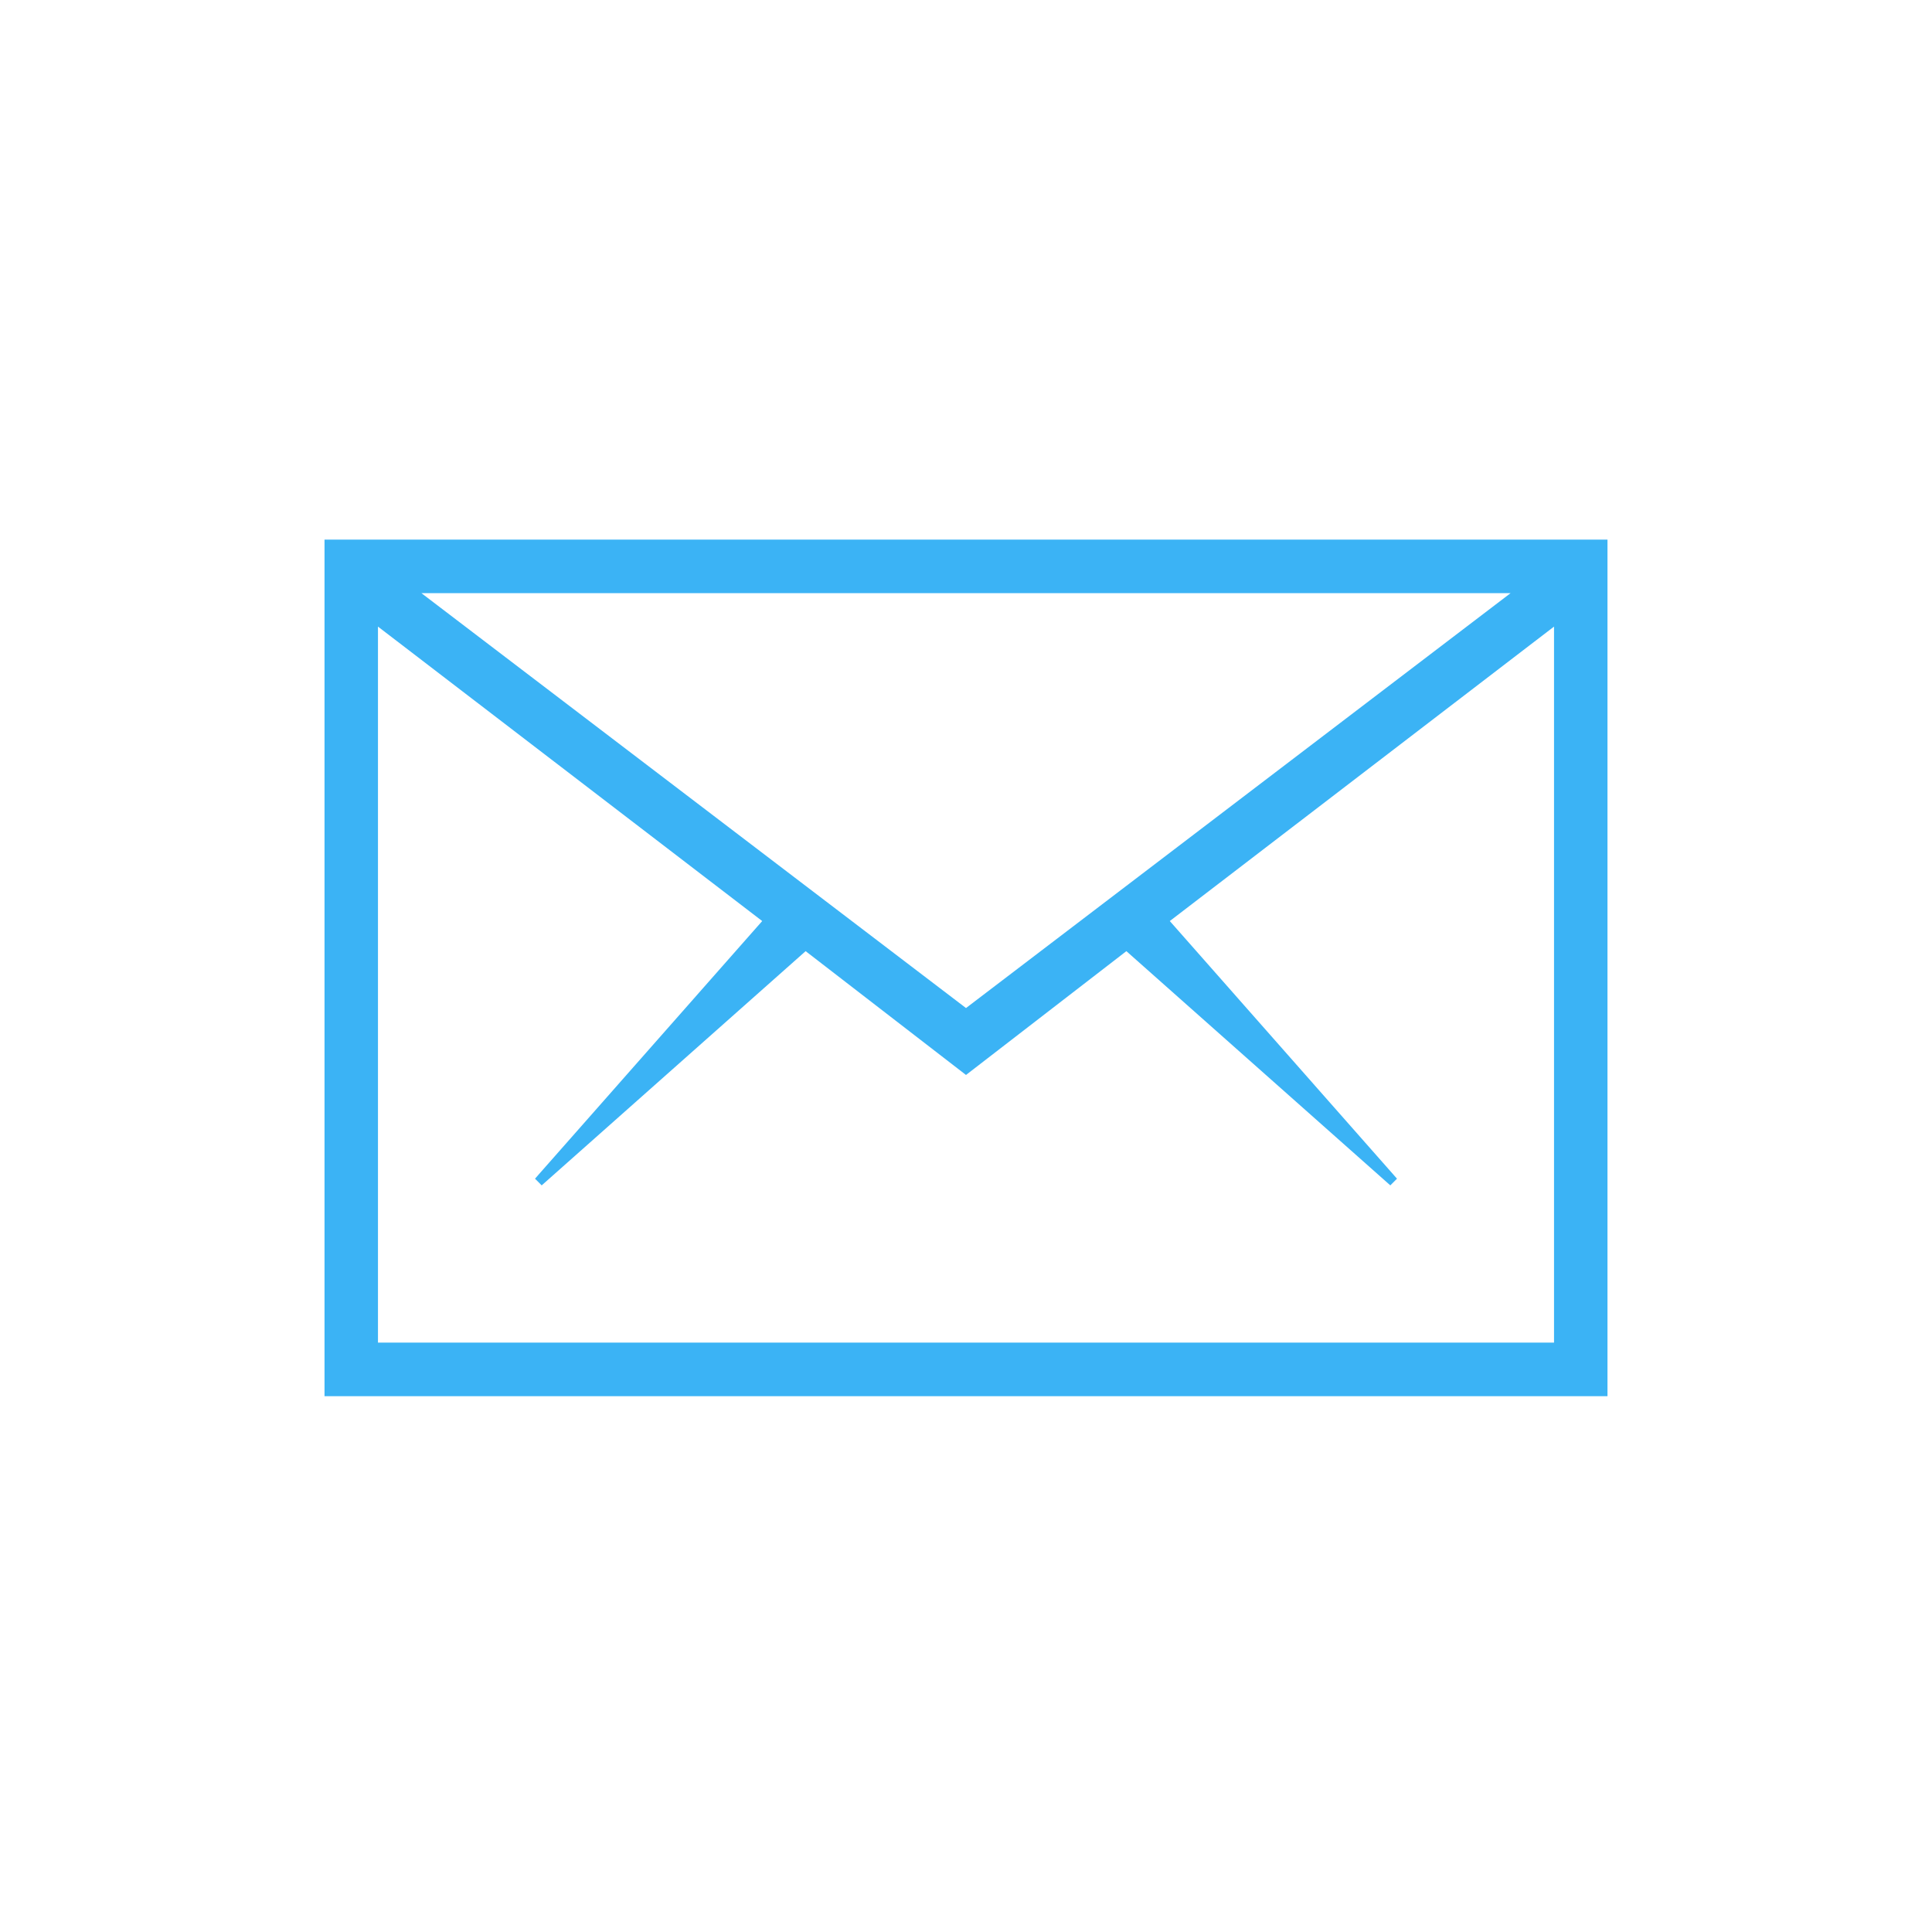
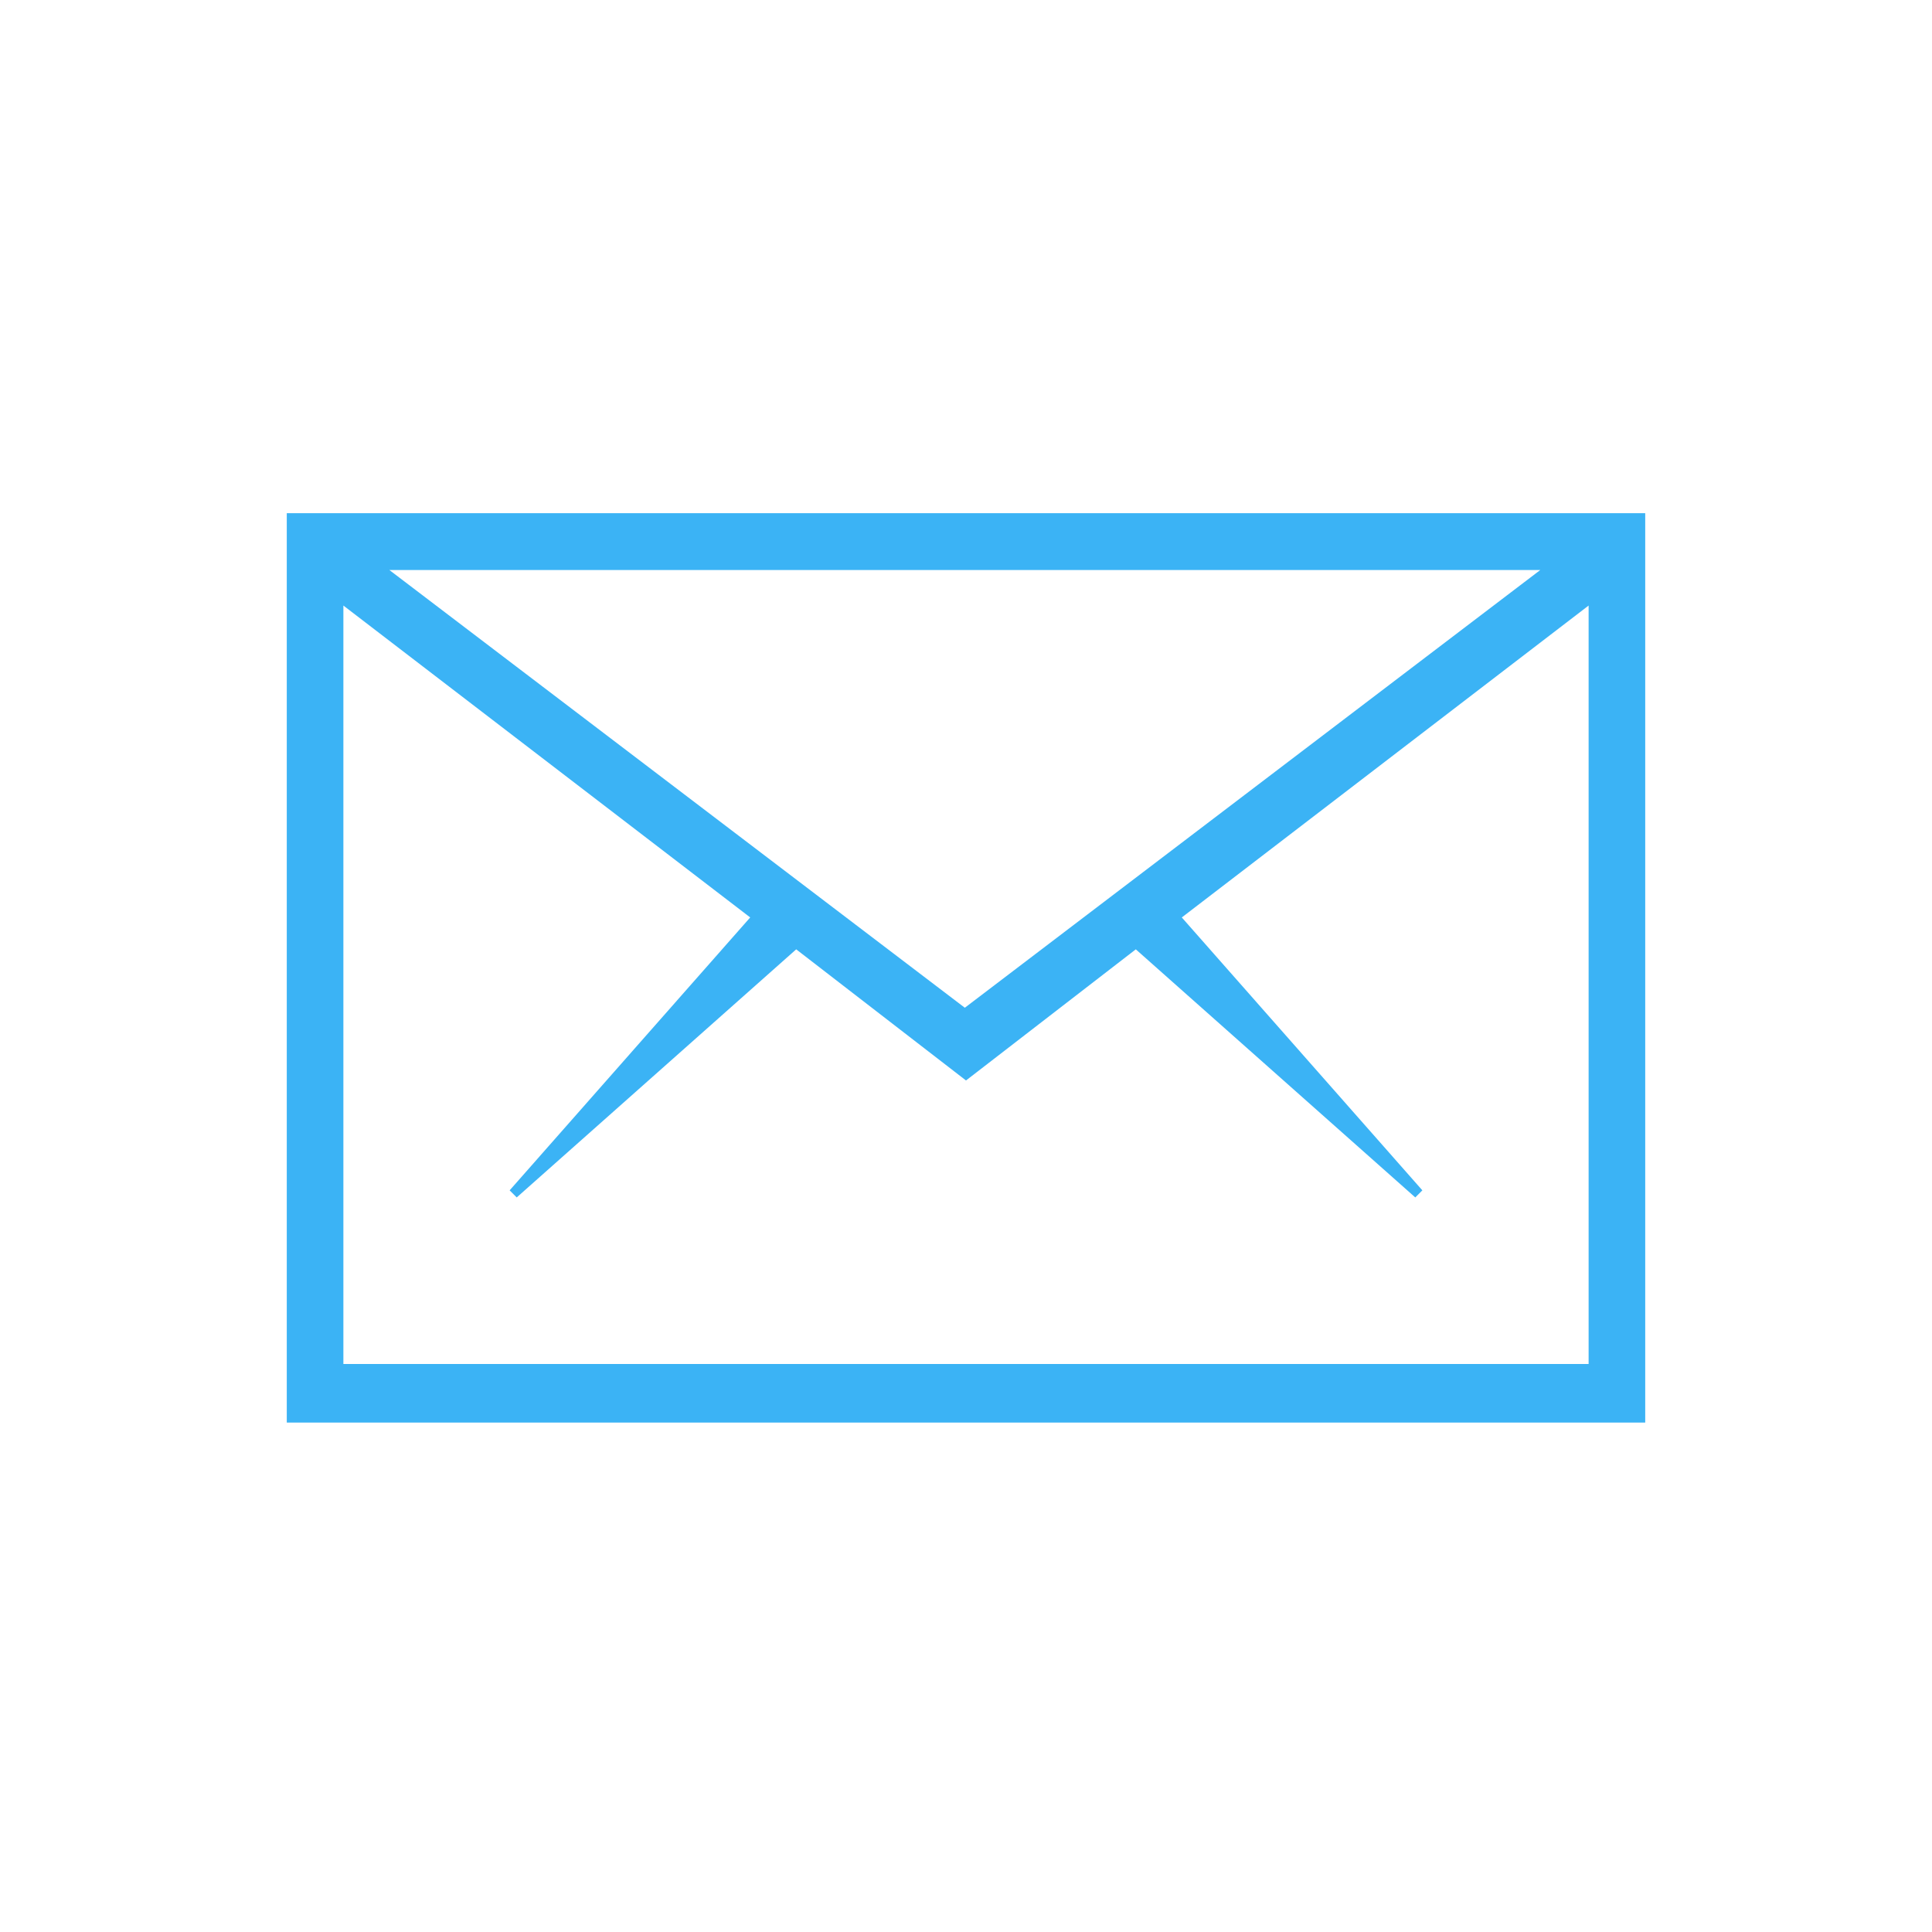
<svg xmlns="http://www.w3.org/2000/svg" width="512px" height="512px" viewBox="0 0 512 512" version="1.1">
  <defs />
  <g id="Icons" stroke="none" stroke-width="1" fill="none" fill-rule="evenodd">
    <g id="icons/email" fill="#3BB3F5">
-       <path d="M86,143 L426,143 L426,370 L86,370 L86,143 Z M256,267.141 L400.323,157.188 L111.677,157.188 L256,267.141 Z M100.167,355.812 L411.833,355.812 L411.833,166.055 L310.01,244.086 L370.219,312.363 L368.448,314.137 L298.5,252.066 L256,284.875 L213.5,252.066 L143.552,314.137 L141.781,312.363 L201.99,244.086 L100.167,166.055 L100.167,355.812 Z" id="icon-email" />
+       <path d="M76,136 L436,136 L436,377 L76,377 L76,136 Z M255.688,267.062 L408.188,151.062 L103.188,151.062 L255.688,267.062 Z M91,361.477 L421,361.477 L421,160.477 L313.188,243.131 L376.938,315.453 L375.062,317.332 L301,251.584 L256,286.336 L211,251.584 L136.938,317.332 L135.062,315.453 L198.812,243.131 L91,160.477 L91,361.477 Z" id="icon-email" />
    </g>
  </g>
</svg>
